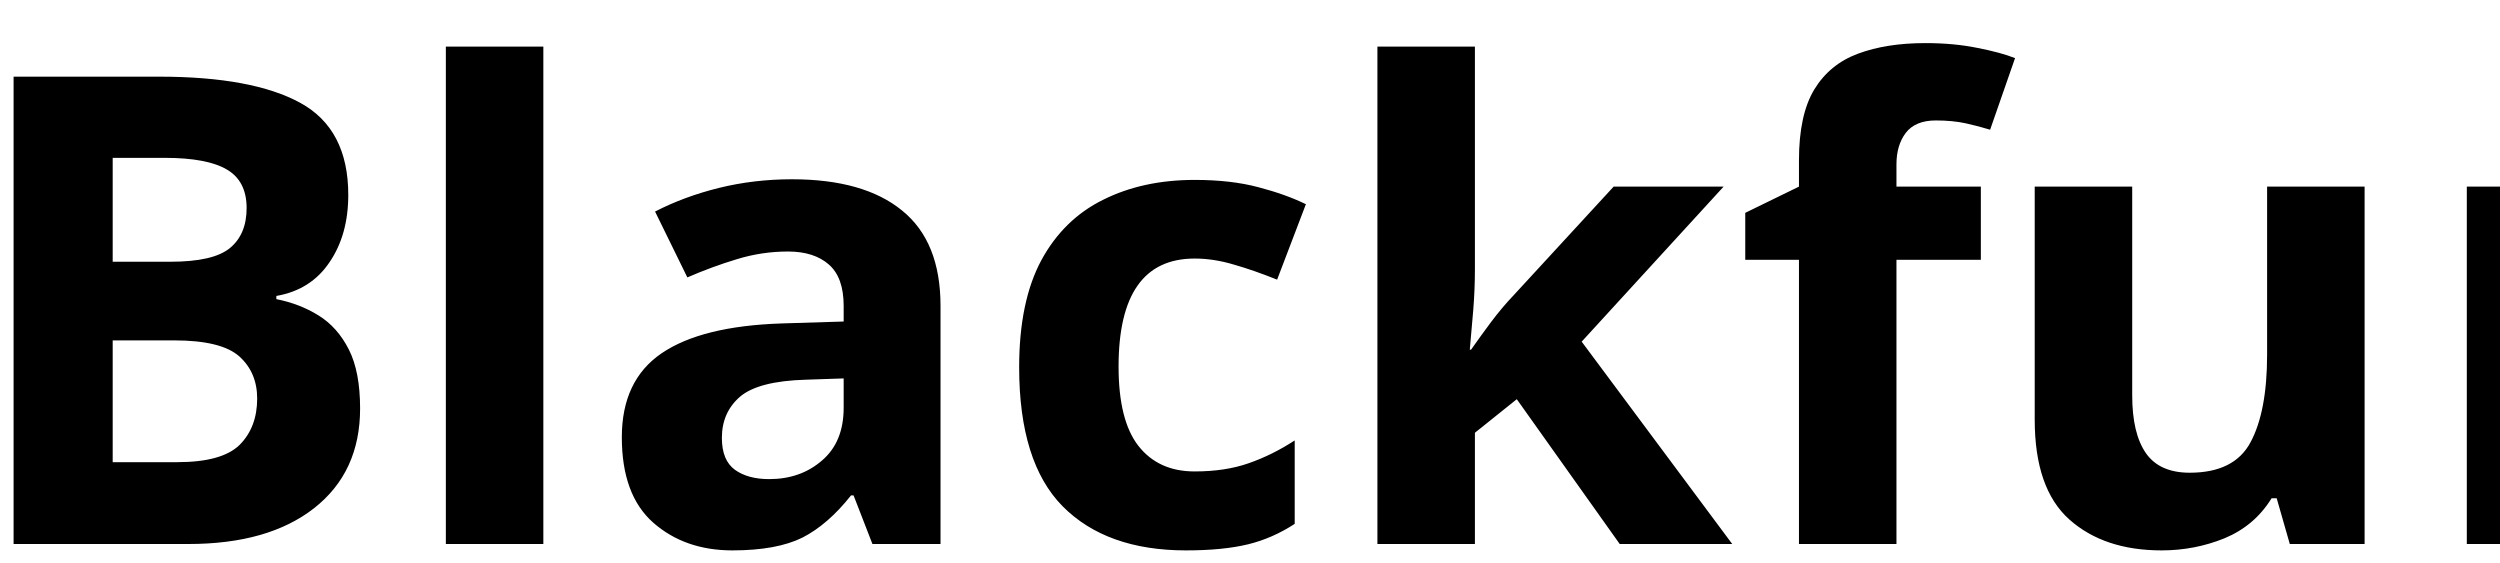
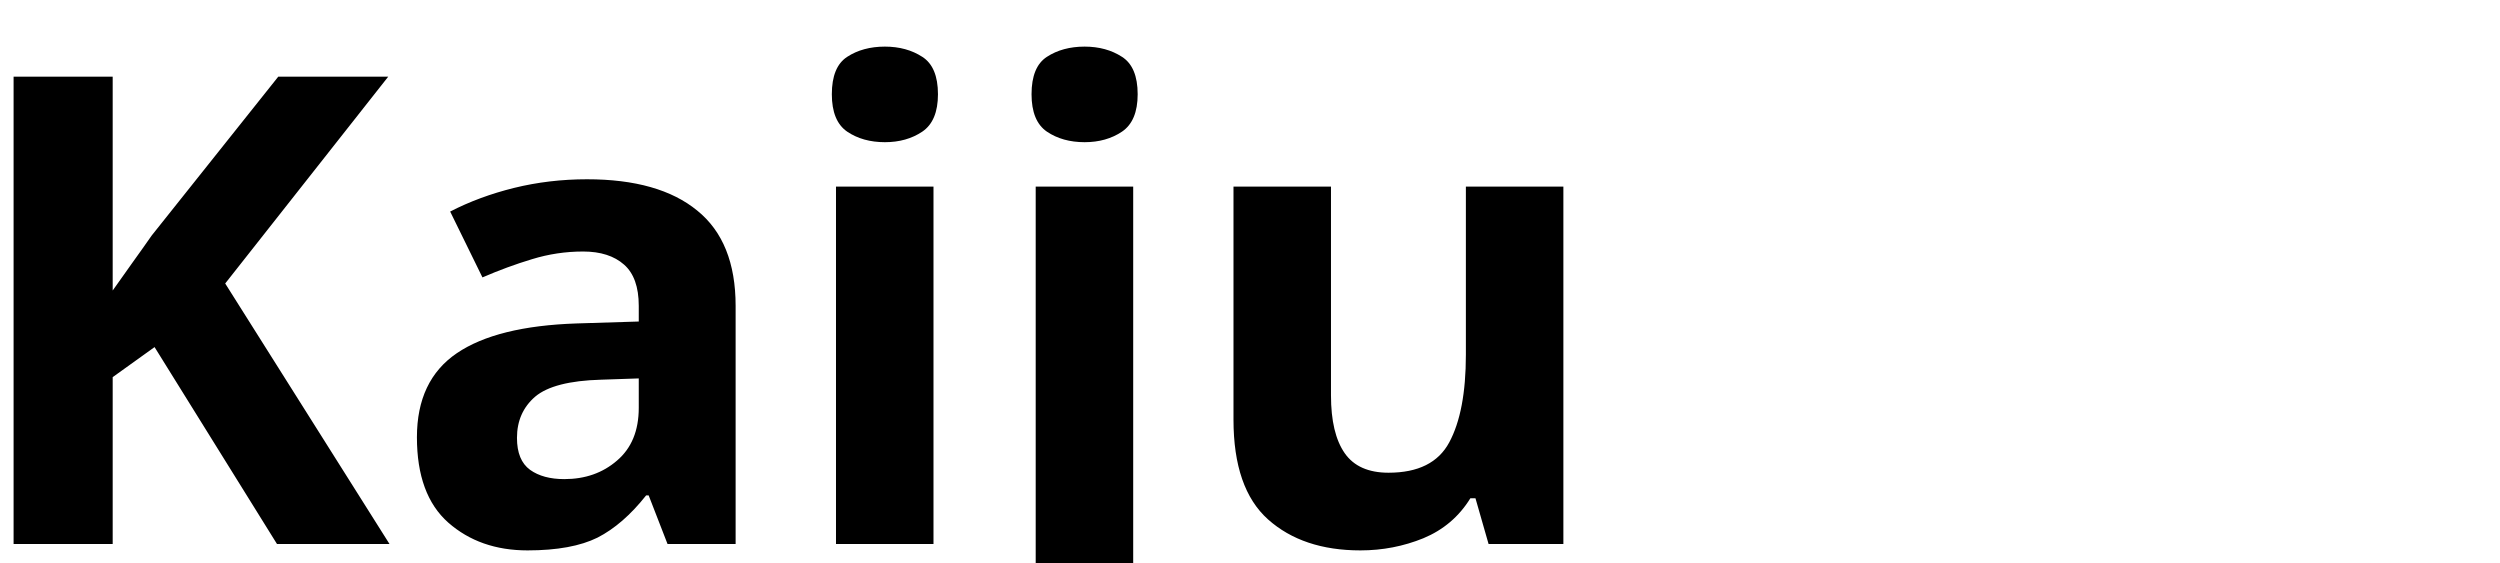
<svg xmlns="http://www.w3.org/2000/svg" width="2000" height="450">
  <g>
-     <text font-weight="bold" transform="matrix(16.3665 0 0 16.3665 -3021.98 -803.219)" stroke="#000" xml:space="preserve" text-anchor="start" font-family="Noto Sans JP" font-size="32" id="svg_2" y="75.668" x="182.435" stroke-width="0" fill="#000000">Blackfury</text>
+     <text font-weight="bold" transform="matrix(16.3665 0 0 16.3665 -3021.98 -803.219)" stroke="#000" xml:space="preserve" text-anchor="start" font-family="Noto Sans JP" font-size="32" id="svg_2" y="75.668" x="182.435" stroke-width="0" fill="#000000">Kaiju</text>
  </g>
</svg>
